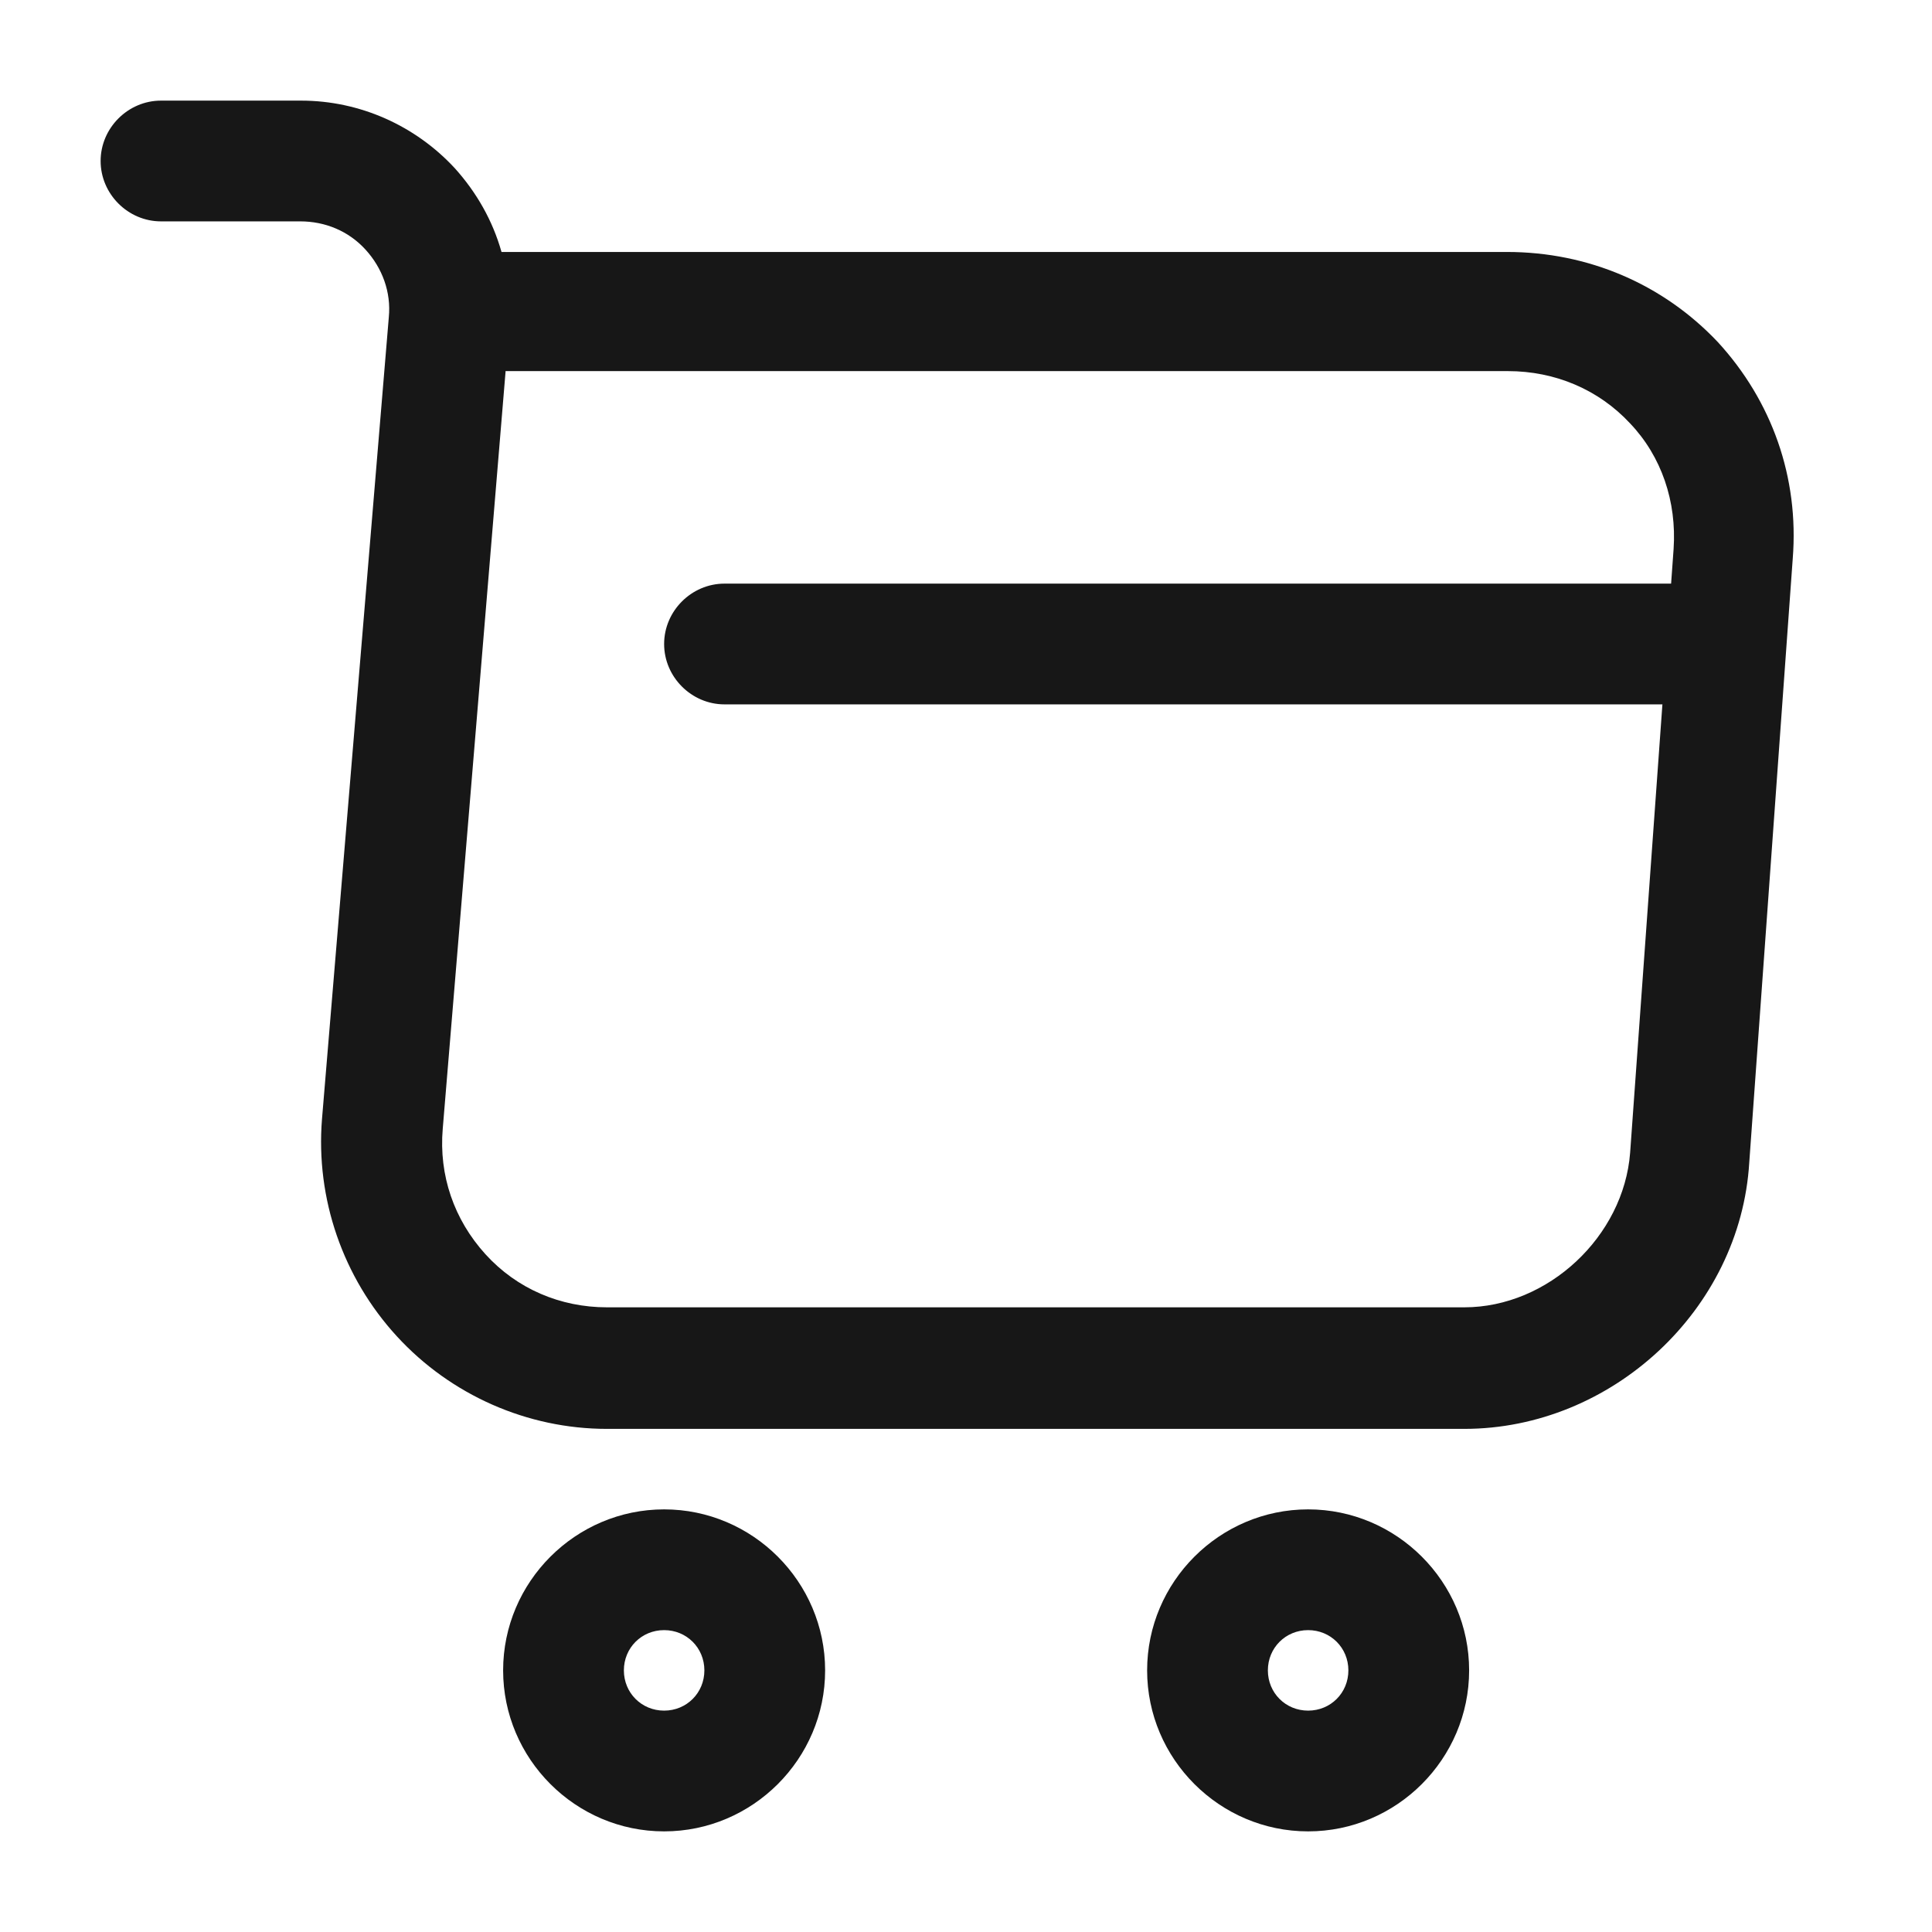
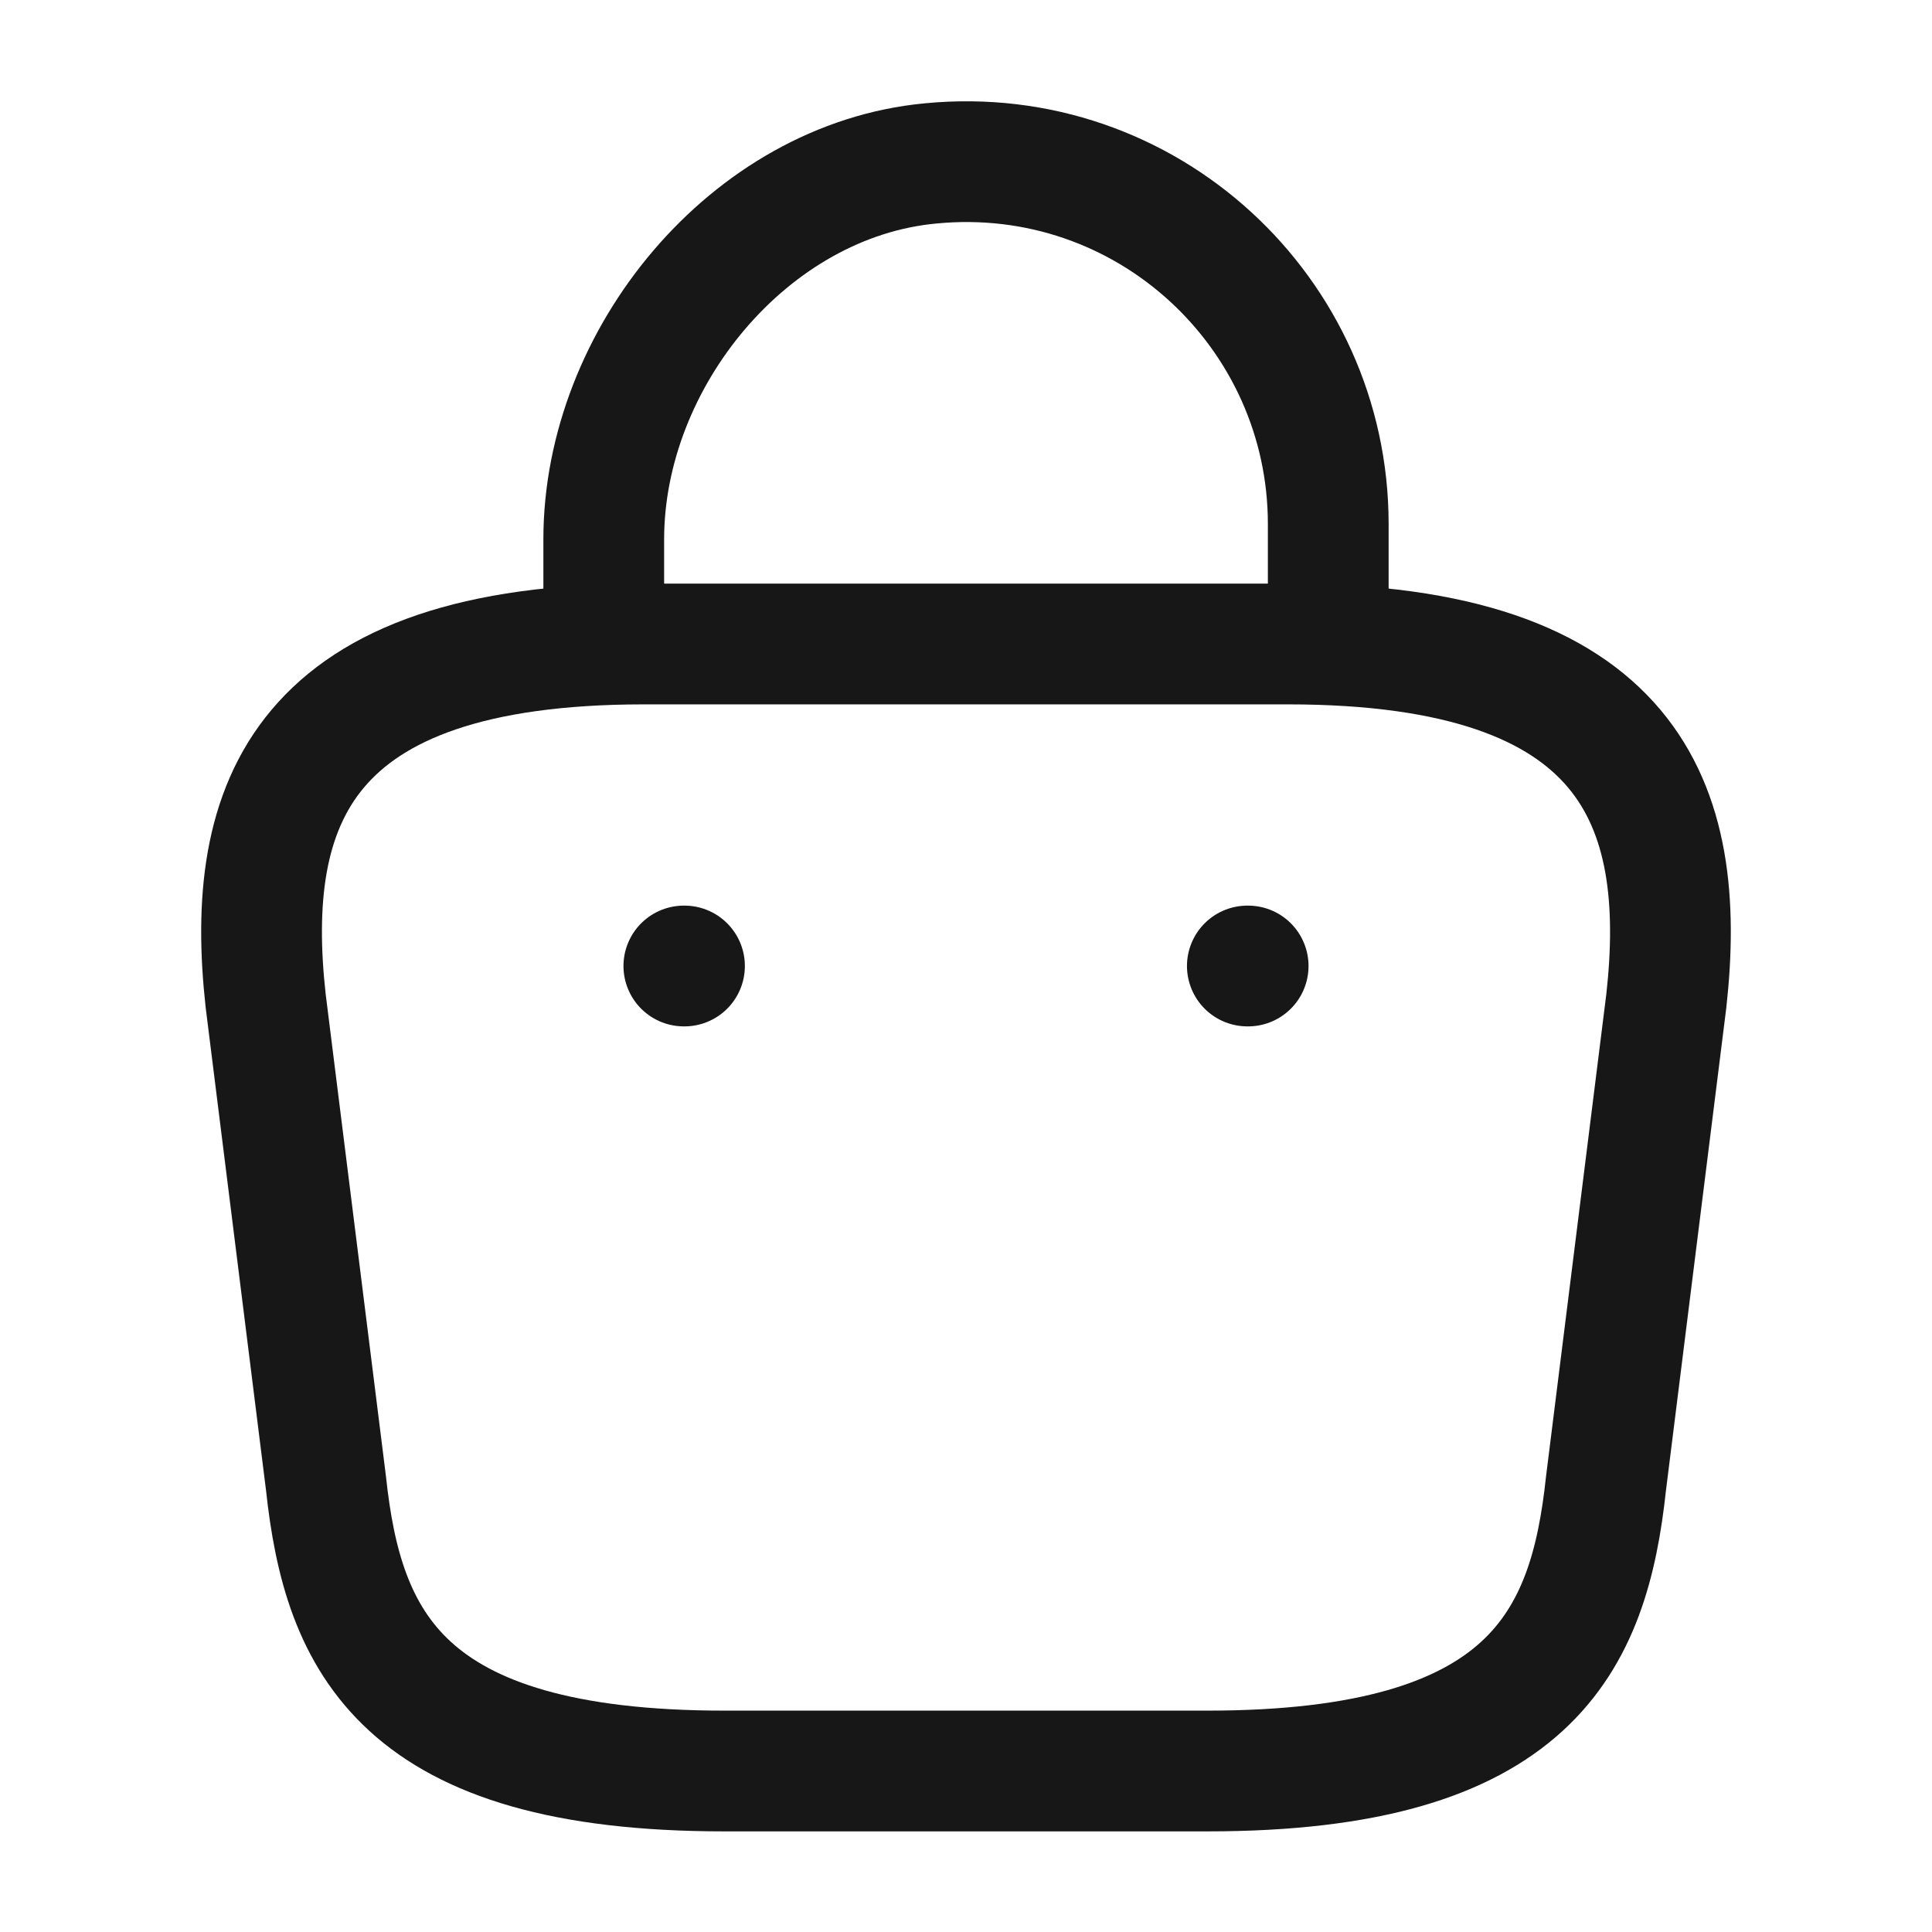
<svg xmlns="http://www.w3.org/2000/svg" width="24" height="24" viewBox="0 0 24 24" fill="none">
-   <path d="M18.19 17.75H7.54C6.55 17.75 5.6 17.33 4.93 16.6C4.26 15.87 3.92 14.89 4 13.9L4.83 3.94C4.86 3.63 4.75 3.33 4.54 3.1C4.33 2.87 4.04 2.75 3.73 2.75H2C1.59 2.75 1.25 2.41 1.25 2C1.25 1.59 1.59 1.25 2 1.25H3.74C4.47 1.25 5.16 1.56 5.65 2.09C5.92 2.39 6.12 2.74 6.23 3.13H18.72C19.73 3.13 20.66 3.53 21.34 4.25C22.01 4.98 22.35 5.93 22.27 6.94L21.73 14.44C21.62 16.27 20.02 17.75 18.19 17.75ZM6.28 4.62L5.5 14.02C5.45 14.6 5.64 15.15 6.03 15.58C6.42 16.01 6.96 16.24 7.54 16.24H18.19C19.23 16.24 20.17 15.36 20.25 14.32L20.79 6.82C20.83 6.23 20.64 5.67 20.25 5.26C19.86 4.84 19.32 4.61 18.73 4.61H6.28V4.62Z" fill="#171717" />
-   <path d="M16.25 22.75C15.15 22.75 14.25 21.85 14.25 20.75C14.25 19.65 15.15 18.75 16.25 18.75C17.35 18.75 18.25 19.65 18.25 20.75C18.25 21.85 17.35 22.75 16.25 22.75ZM16.25 20.25C15.97 20.25 15.75 20.47 15.75 20.75C15.75 21.03 15.97 21.25 16.25 21.25C16.53 21.25 16.75 21.03 16.75 20.75C16.75 20.47 16.53 20.25 16.25 20.25Z" fill="#171717" />
-   <path d="M8.25 22.75C7.15 22.75 6.25 21.85 6.25 20.75C6.25 19.65 7.15 18.75 8.25 18.75C9.35 18.75 10.25 19.65 10.25 20.75C10.25 21.85 9.35 22.75 8.25 22.75ZM8.25 20.25C7.97 20.25 7.75 20.47 7.75 20.75C7.75 21.03 7.97 21.25 8.25 21.25C8.53 21.25 8.75 21.03 8.75 20.75C8.75 20.47 8.53 20.25 8.25 20.25Z" fill="#171717" />
-   <path d="M21 8.75H9C8.59 8.75 8.25 8.41 8.25 8C8.25 7.59 8.59 7.25 9 7.25H21C21.41 7.25 21.75 7.59 21.75 8C21.75 8.41 21.41 8.75 21 8.75Z" fill="#171717" />
+   <path d="M7.5 7.67V6.7C7.5 4.45 9.31 2.24 11.56 2.03C14.24 1.77 16.5 3.88 16.5 6.51V7.89" stroke="#171717" stroke-width="1.5" stroke-miterlimit="10" stroke-linecap="round" stroke-linejoin="round" />
+   <path d="M9 22H15C19.02 22 19.74 20.39 19.95 18.43L20.7 12.43C20.97 9.99 20.27 8 16 8H8C3.73 8 3.03 9.99 3.3 12.43L4.05 18.43C4.26 20.39 4.98 22 9 22Z" stroke="#171717" stroke-width="1.5" stroke-miterlimit="10" stroke-linecap="round" stroke-linejoin="round" />
+   <path d="M15.495 12H15.505" stroke="#171717" stroke-width="1.5" stroke-linecap="round" stroke-linejoin="round" />
+   <path d="M8.495 12H8.503" stroke="#171717" stroke-width="1.5" stroke-linecap="round" stroke-linejoin="round" />
</svg>
